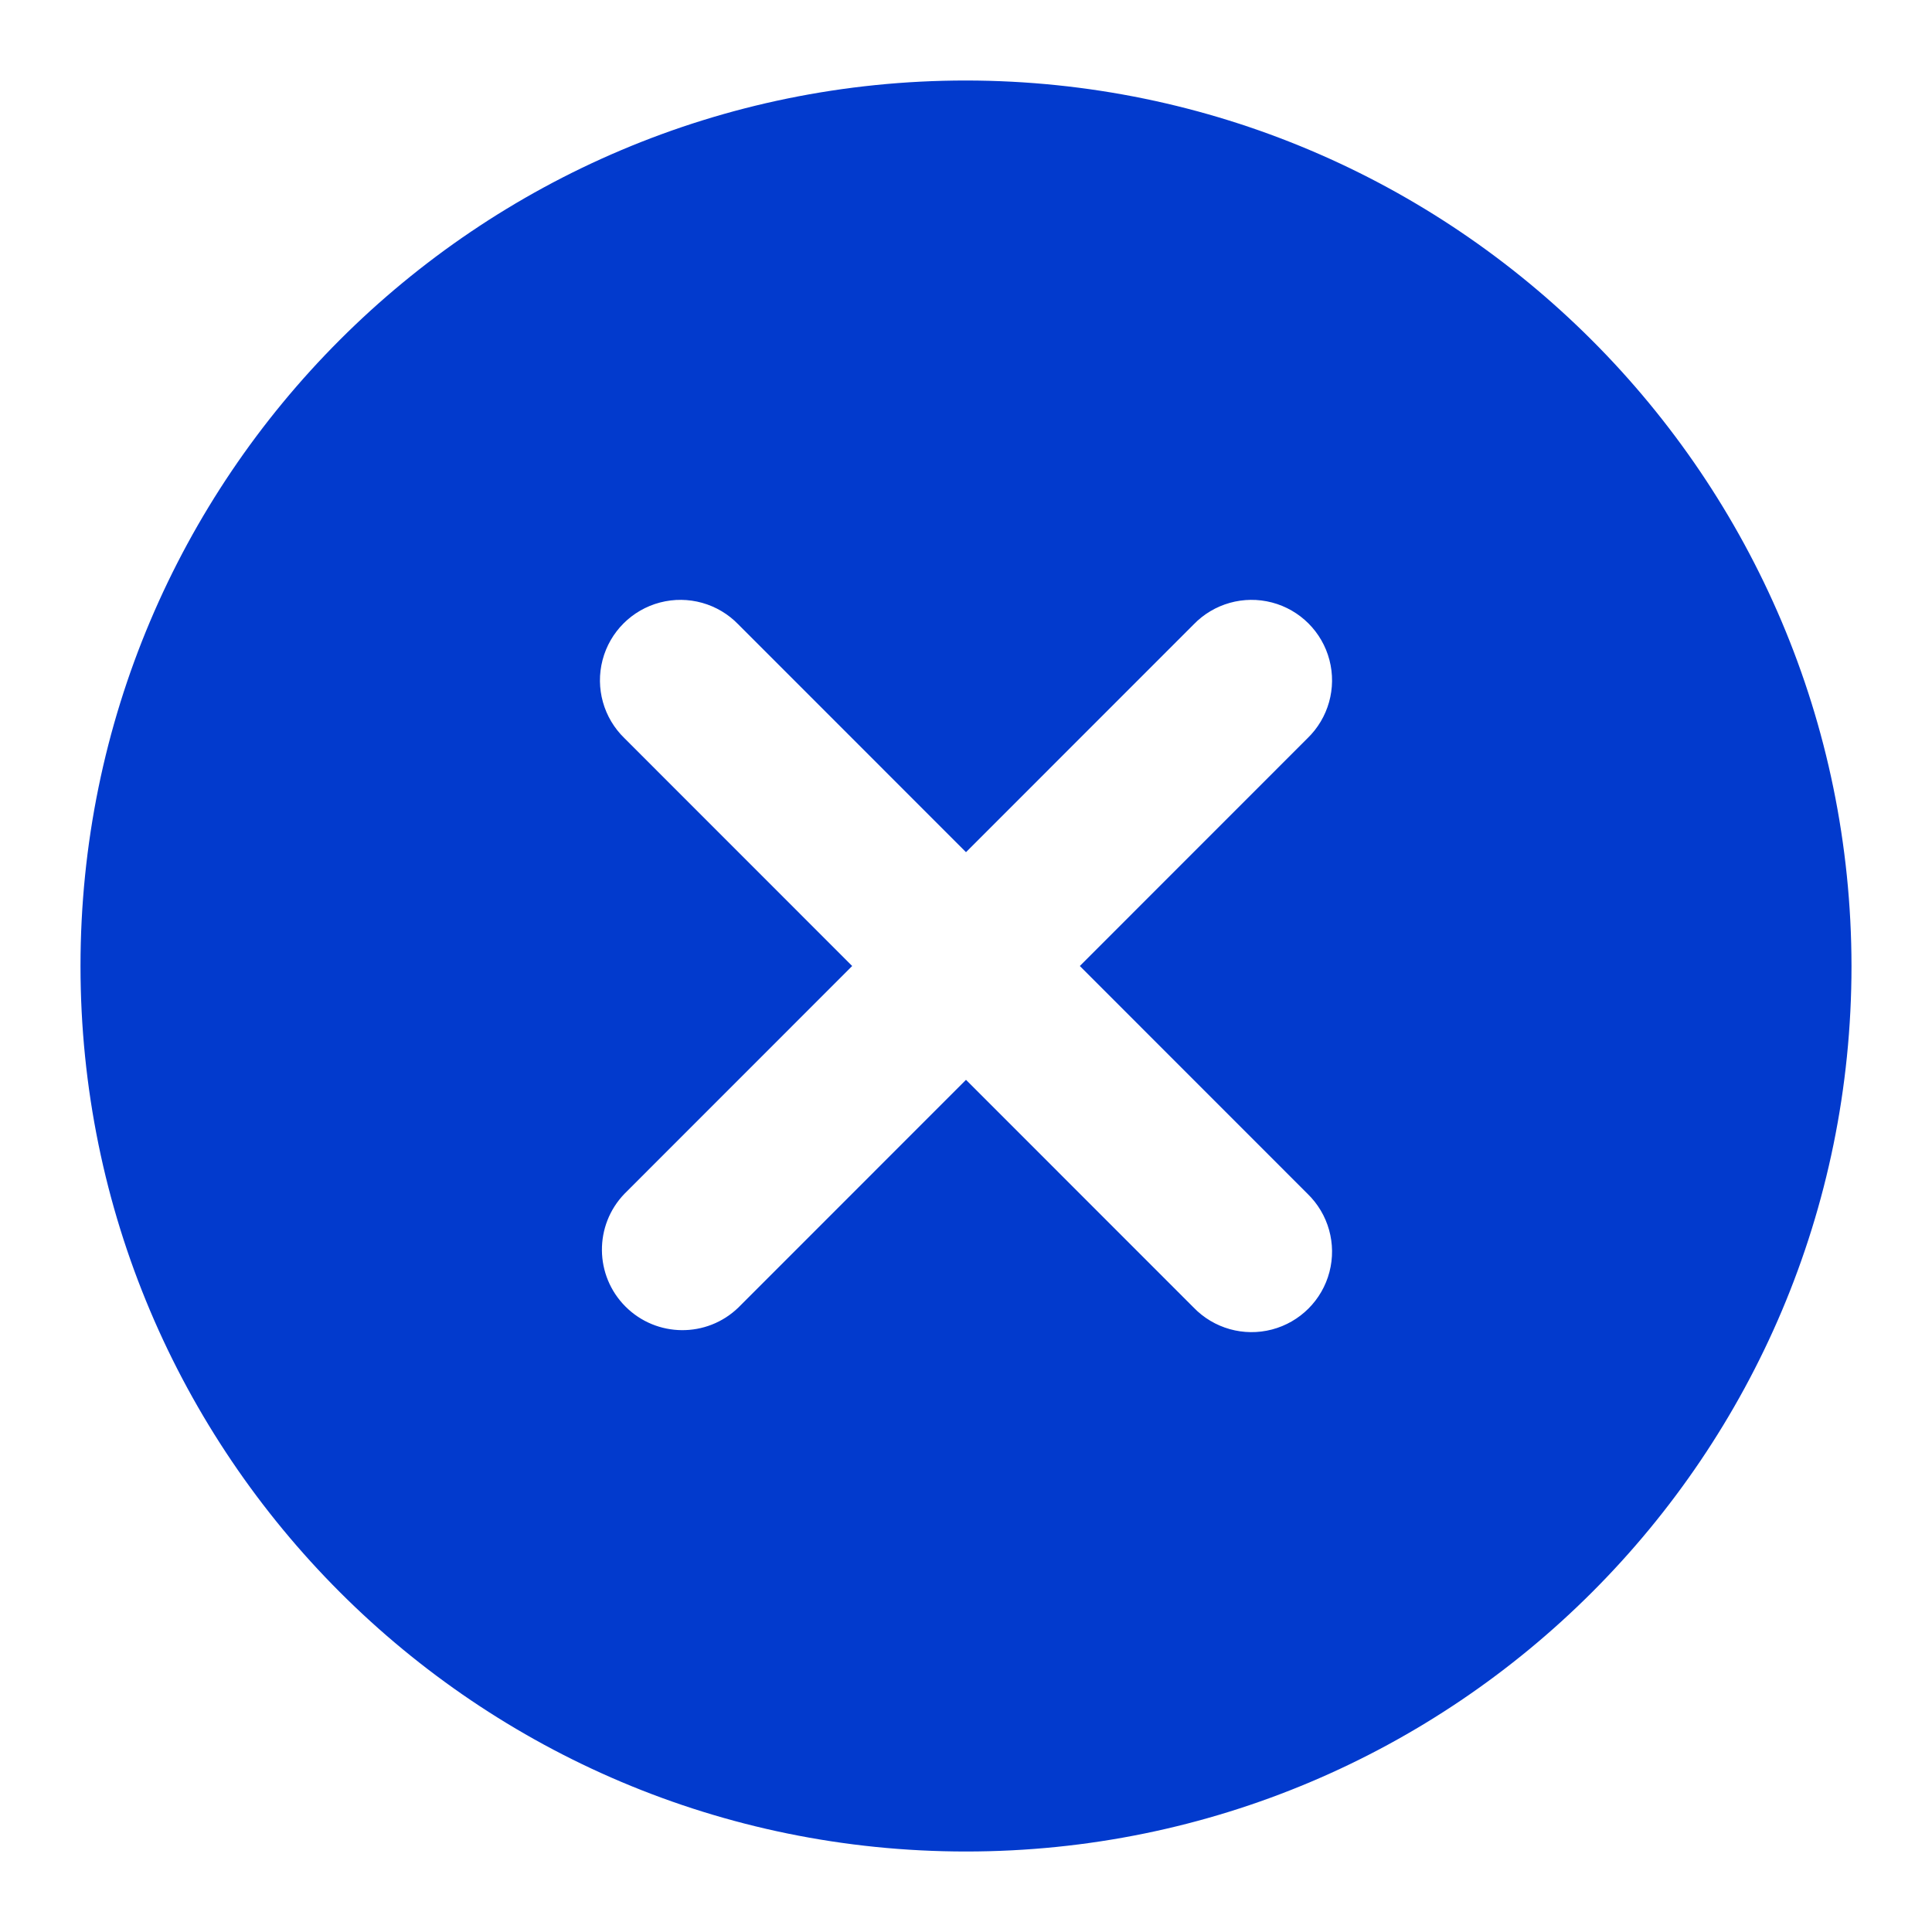
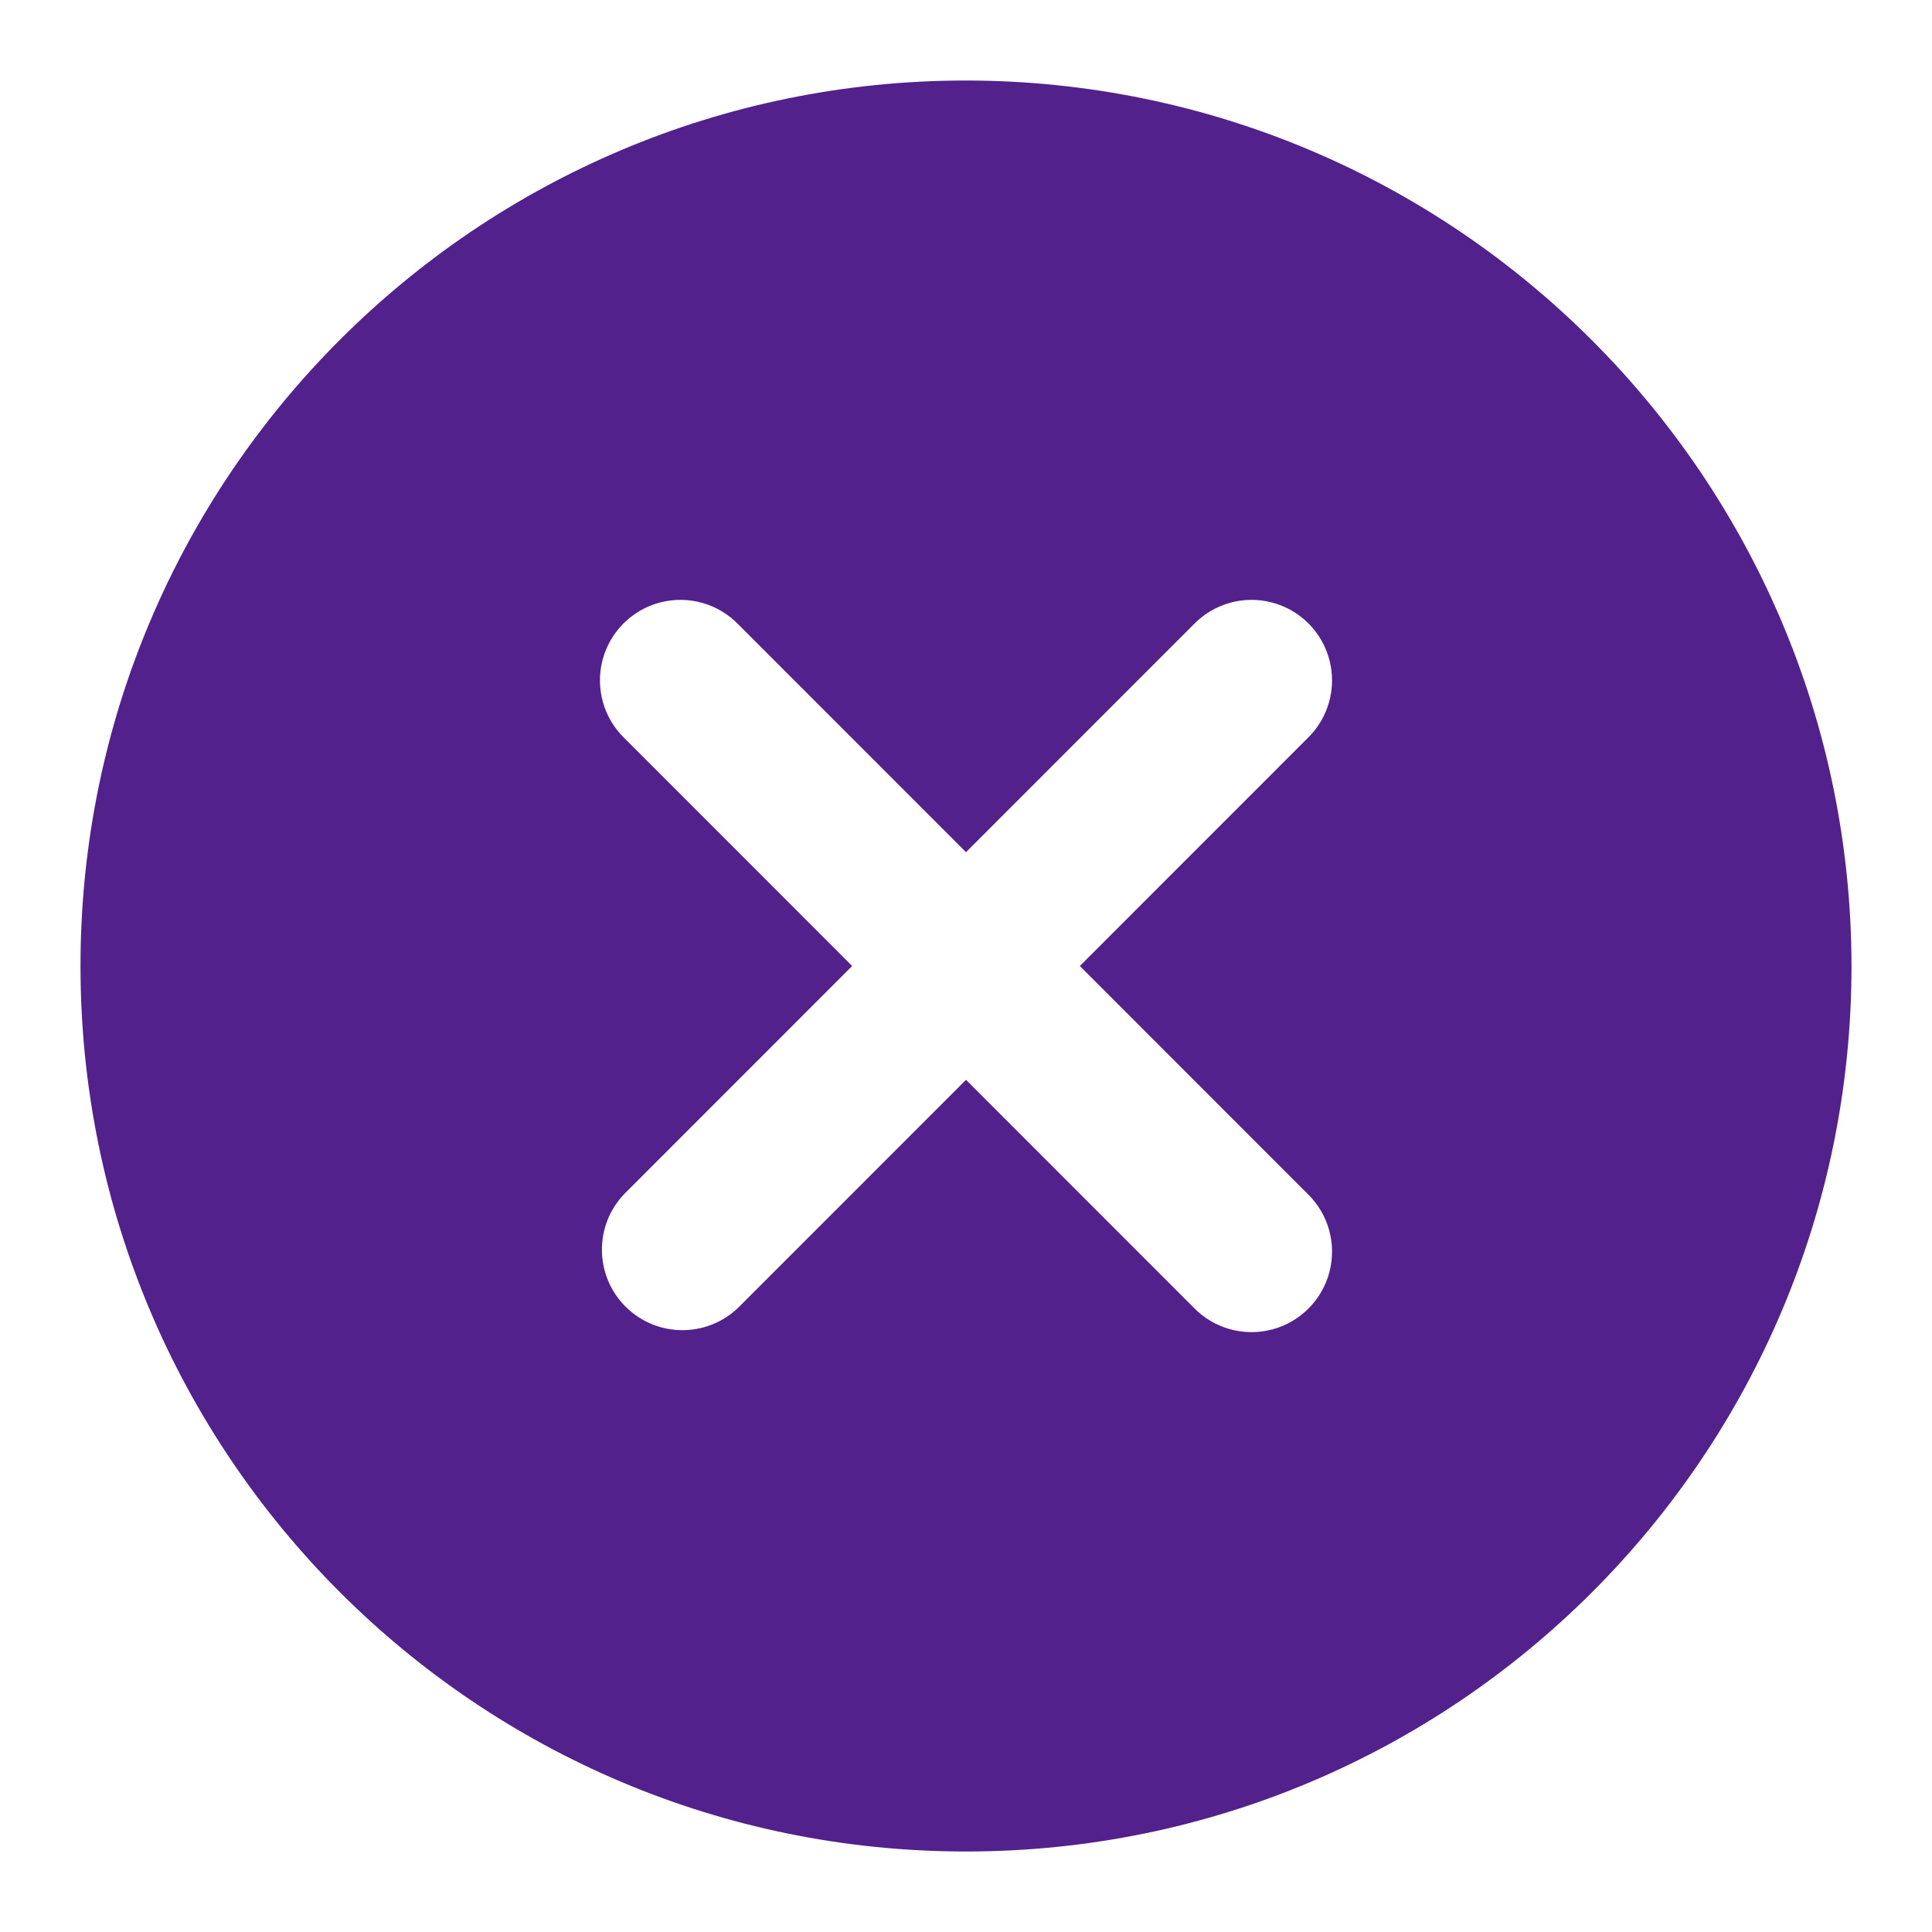
<svg xmlns="http://www.w3.org/2000/svg" version="1.1" width="512" height="512" x="0" y="0" viewBox="0 0 24 24" style="enable-background:new 0 0 512 512" xml:space="preserve" class="">
  <g>
-     <path d="M12 1a11 11 0 1 0 11 11A11.013 11.013 0 0 0 12 1zm4.242 13.829a1 1 0 1 1-1.414 1.414L12 13.414l-2.828 2.829a1 1 0 0 1-1.414-1.414L10.586 12 7.758 9.171a1 1 0 1 1 1.414-1.414L12 10.586l2.828-2.829a1 1 0 1 1 1.414 1.414L13.414 12z" data-name="Layer 2" fill="#023acd" opacity="1" data-original="#000000" class="" />
+     <path d="M12 1a11 11 0 1 0 11 11A11.013 11.013 0 0 0 12 1zm4.242 13.829a1 1 0 1 1-1.414 1.414L12 13.414l-2.828 2.829a1 1 0 0 1-1.414-1.414L10.586 12 7.758 9.171a1 1 0 1 1 1.414-1.414L12 10.586l2.828-2.829a1 1 0 1 1 1.414 1.414L13.414 12z" data-name="Layer 2" fill="#53218B" opacity="1" data-original="#000000" class="" />
  </g>
</svg>
